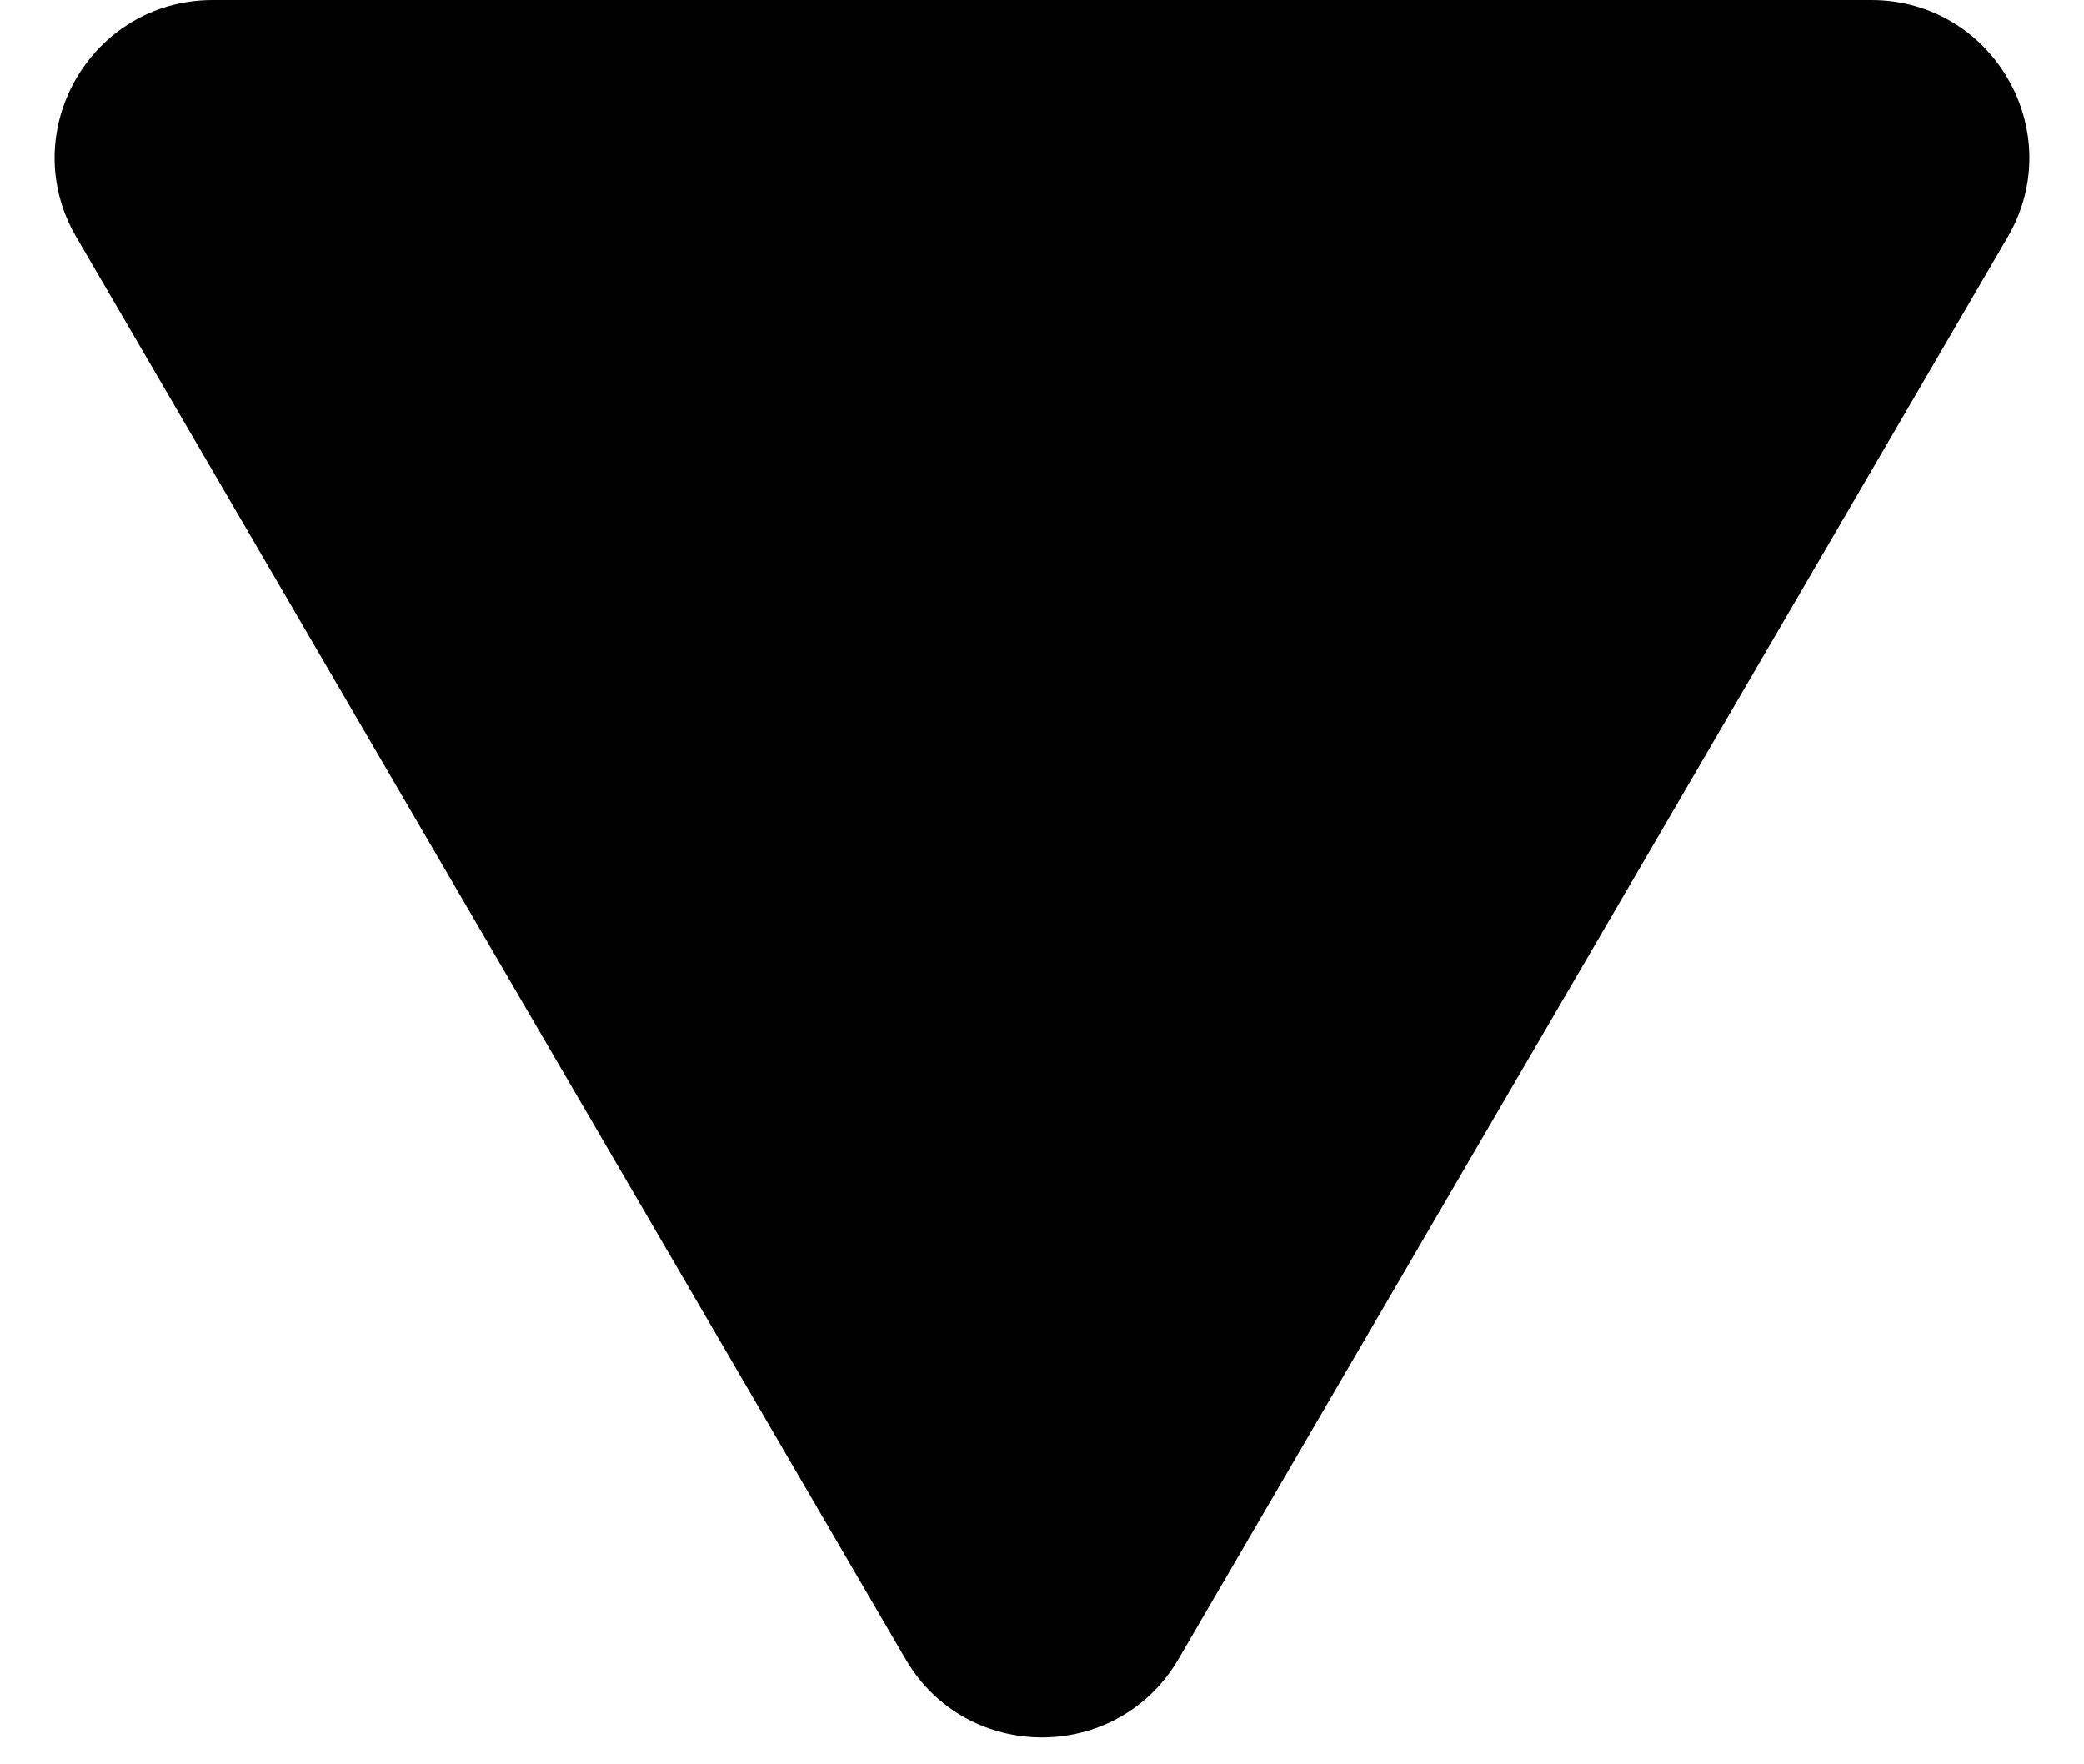
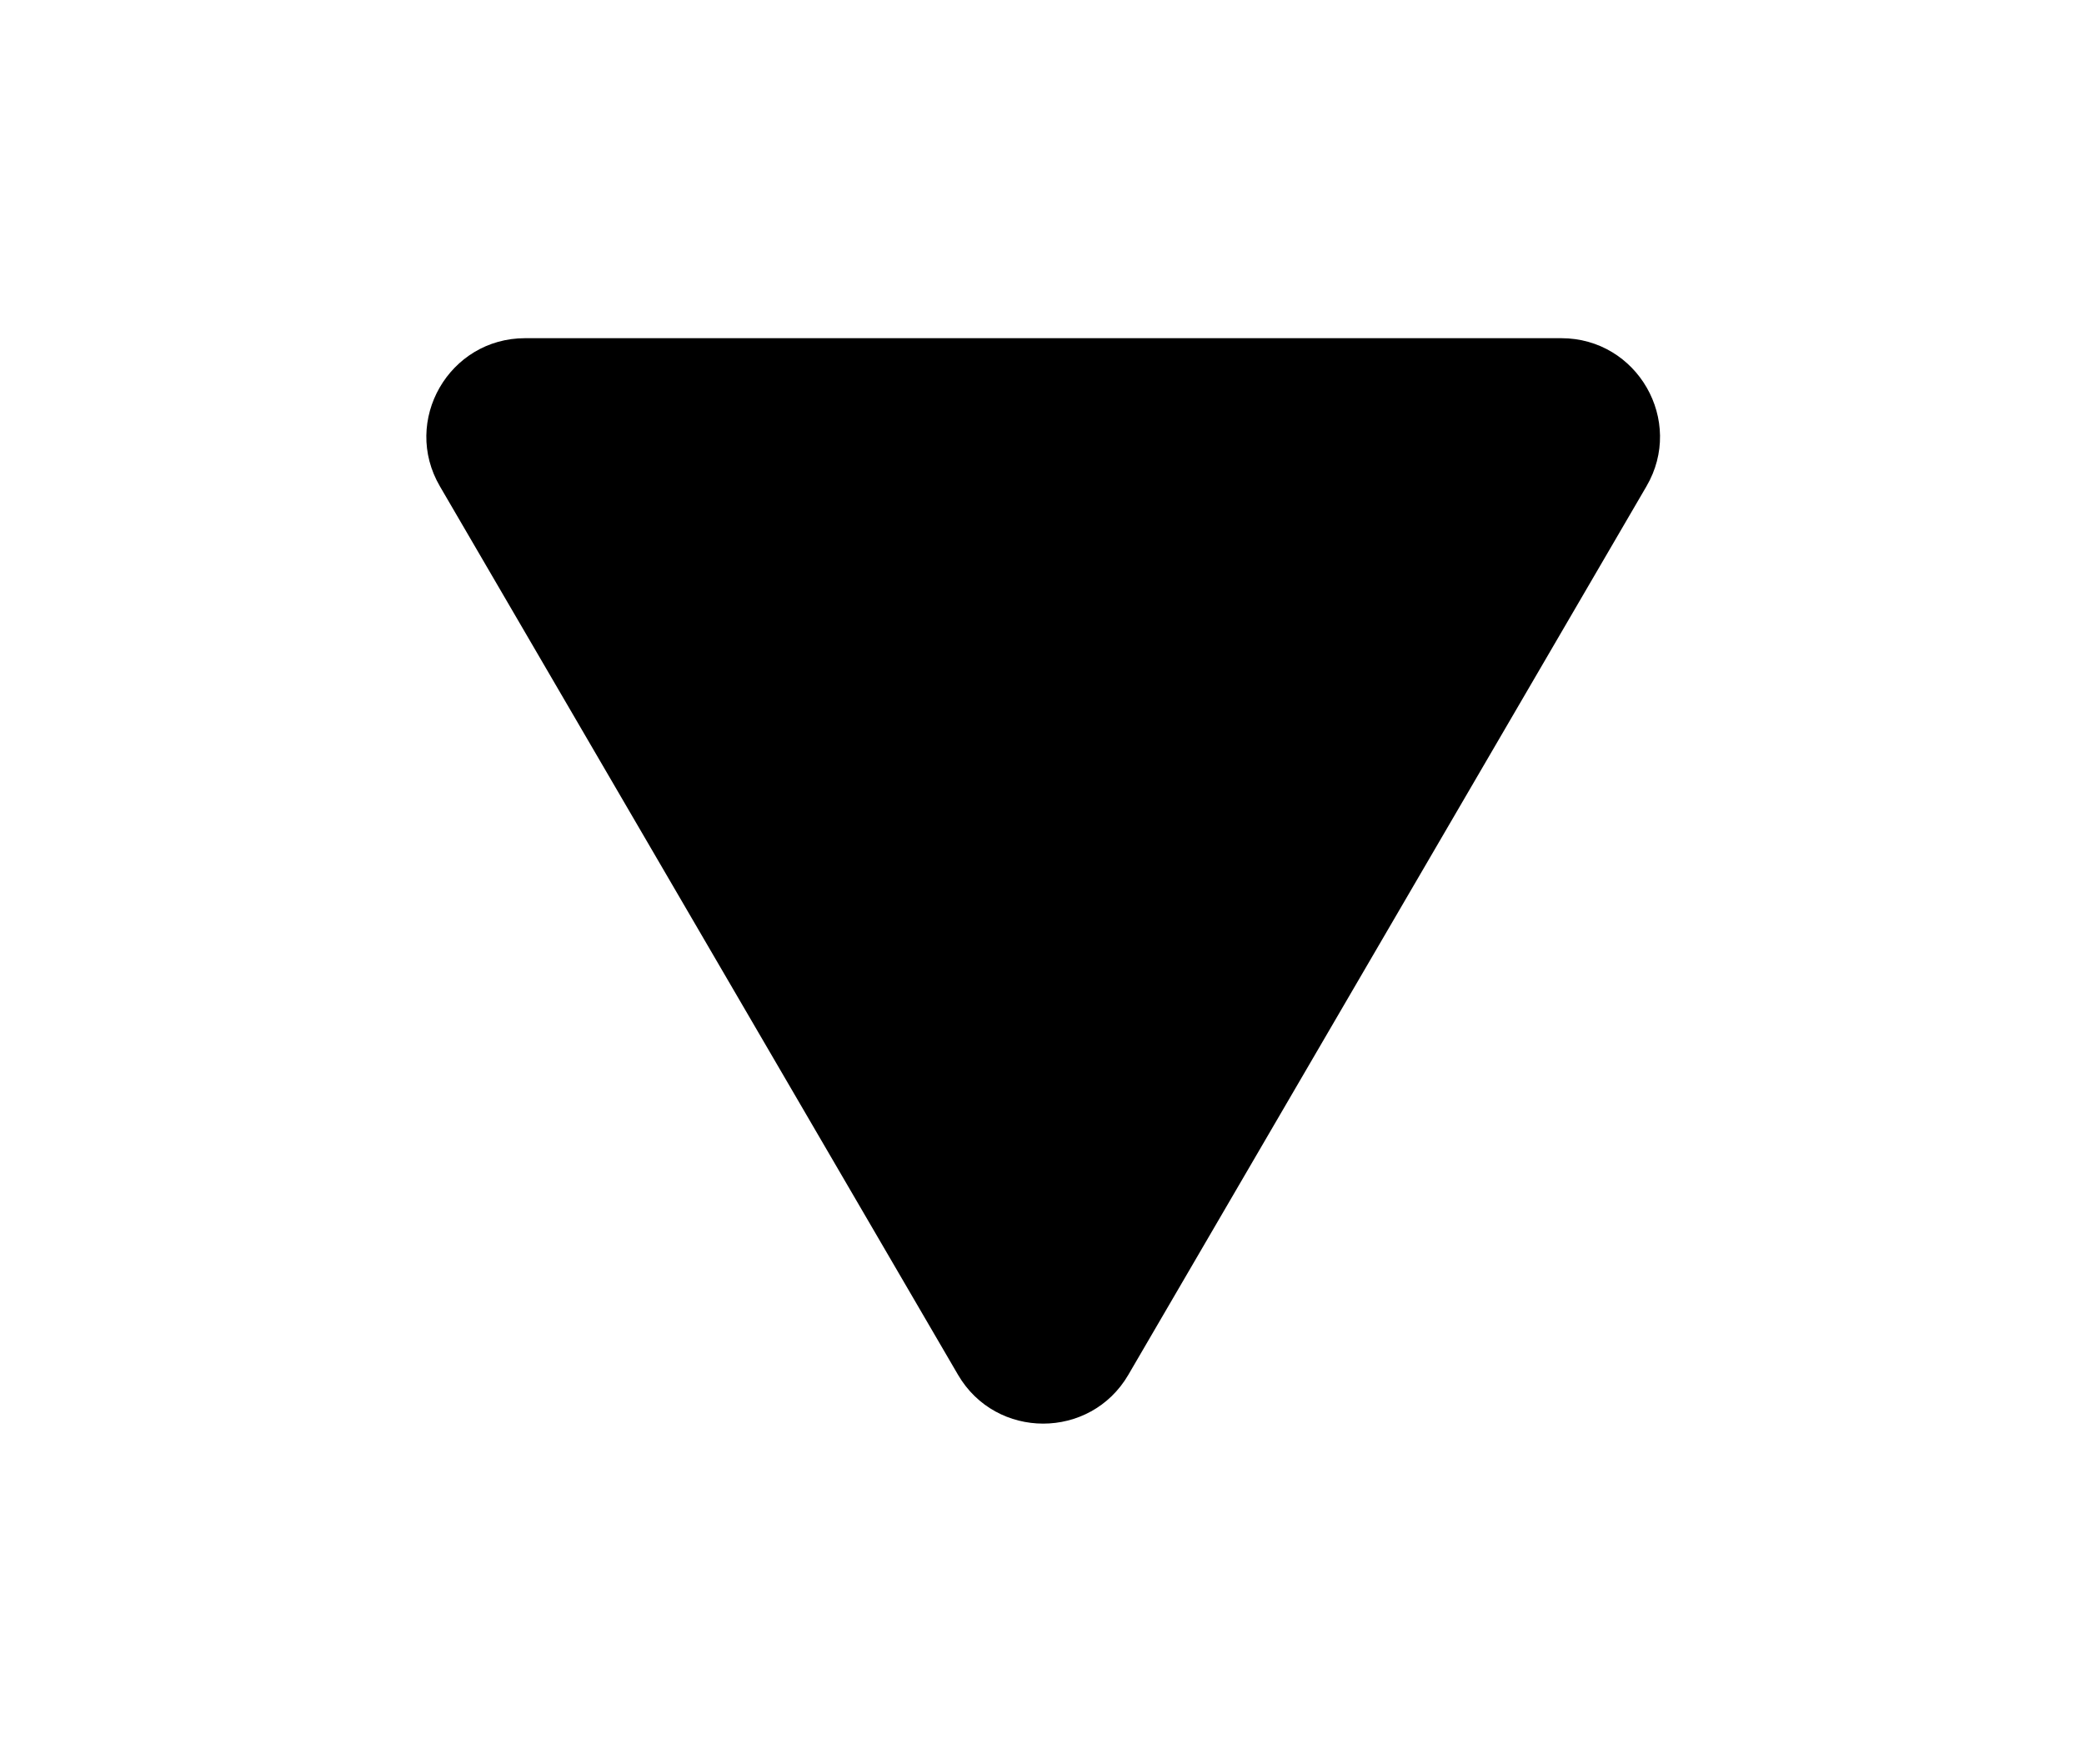
- <svg xmlns="http://www.w3.org/2000/svg" width="13" height="11" viewBox="6.74 7.5 6.52 5.59" fill="none">
+ <svg xmlns="http://www.w3.org/2000/svg" width="13" height="11" viewBox="5.520 5.784 8.948 8.948" fill="none">
  <path d="M13.939,18.748C13.744,19.081,13.985,19.5,14.371,19.5L19.629,19.5C20.015,19.5,20.256,19.081,20.061,18.748L17.432,14.24C17.239,13.91,16.761,13.91,16.568,14.24L13.939,18.748Z" fill="currentColor" fill-opacity="1" transform="matrix(-1,0,0,-1,27,27)" />
</svg>
